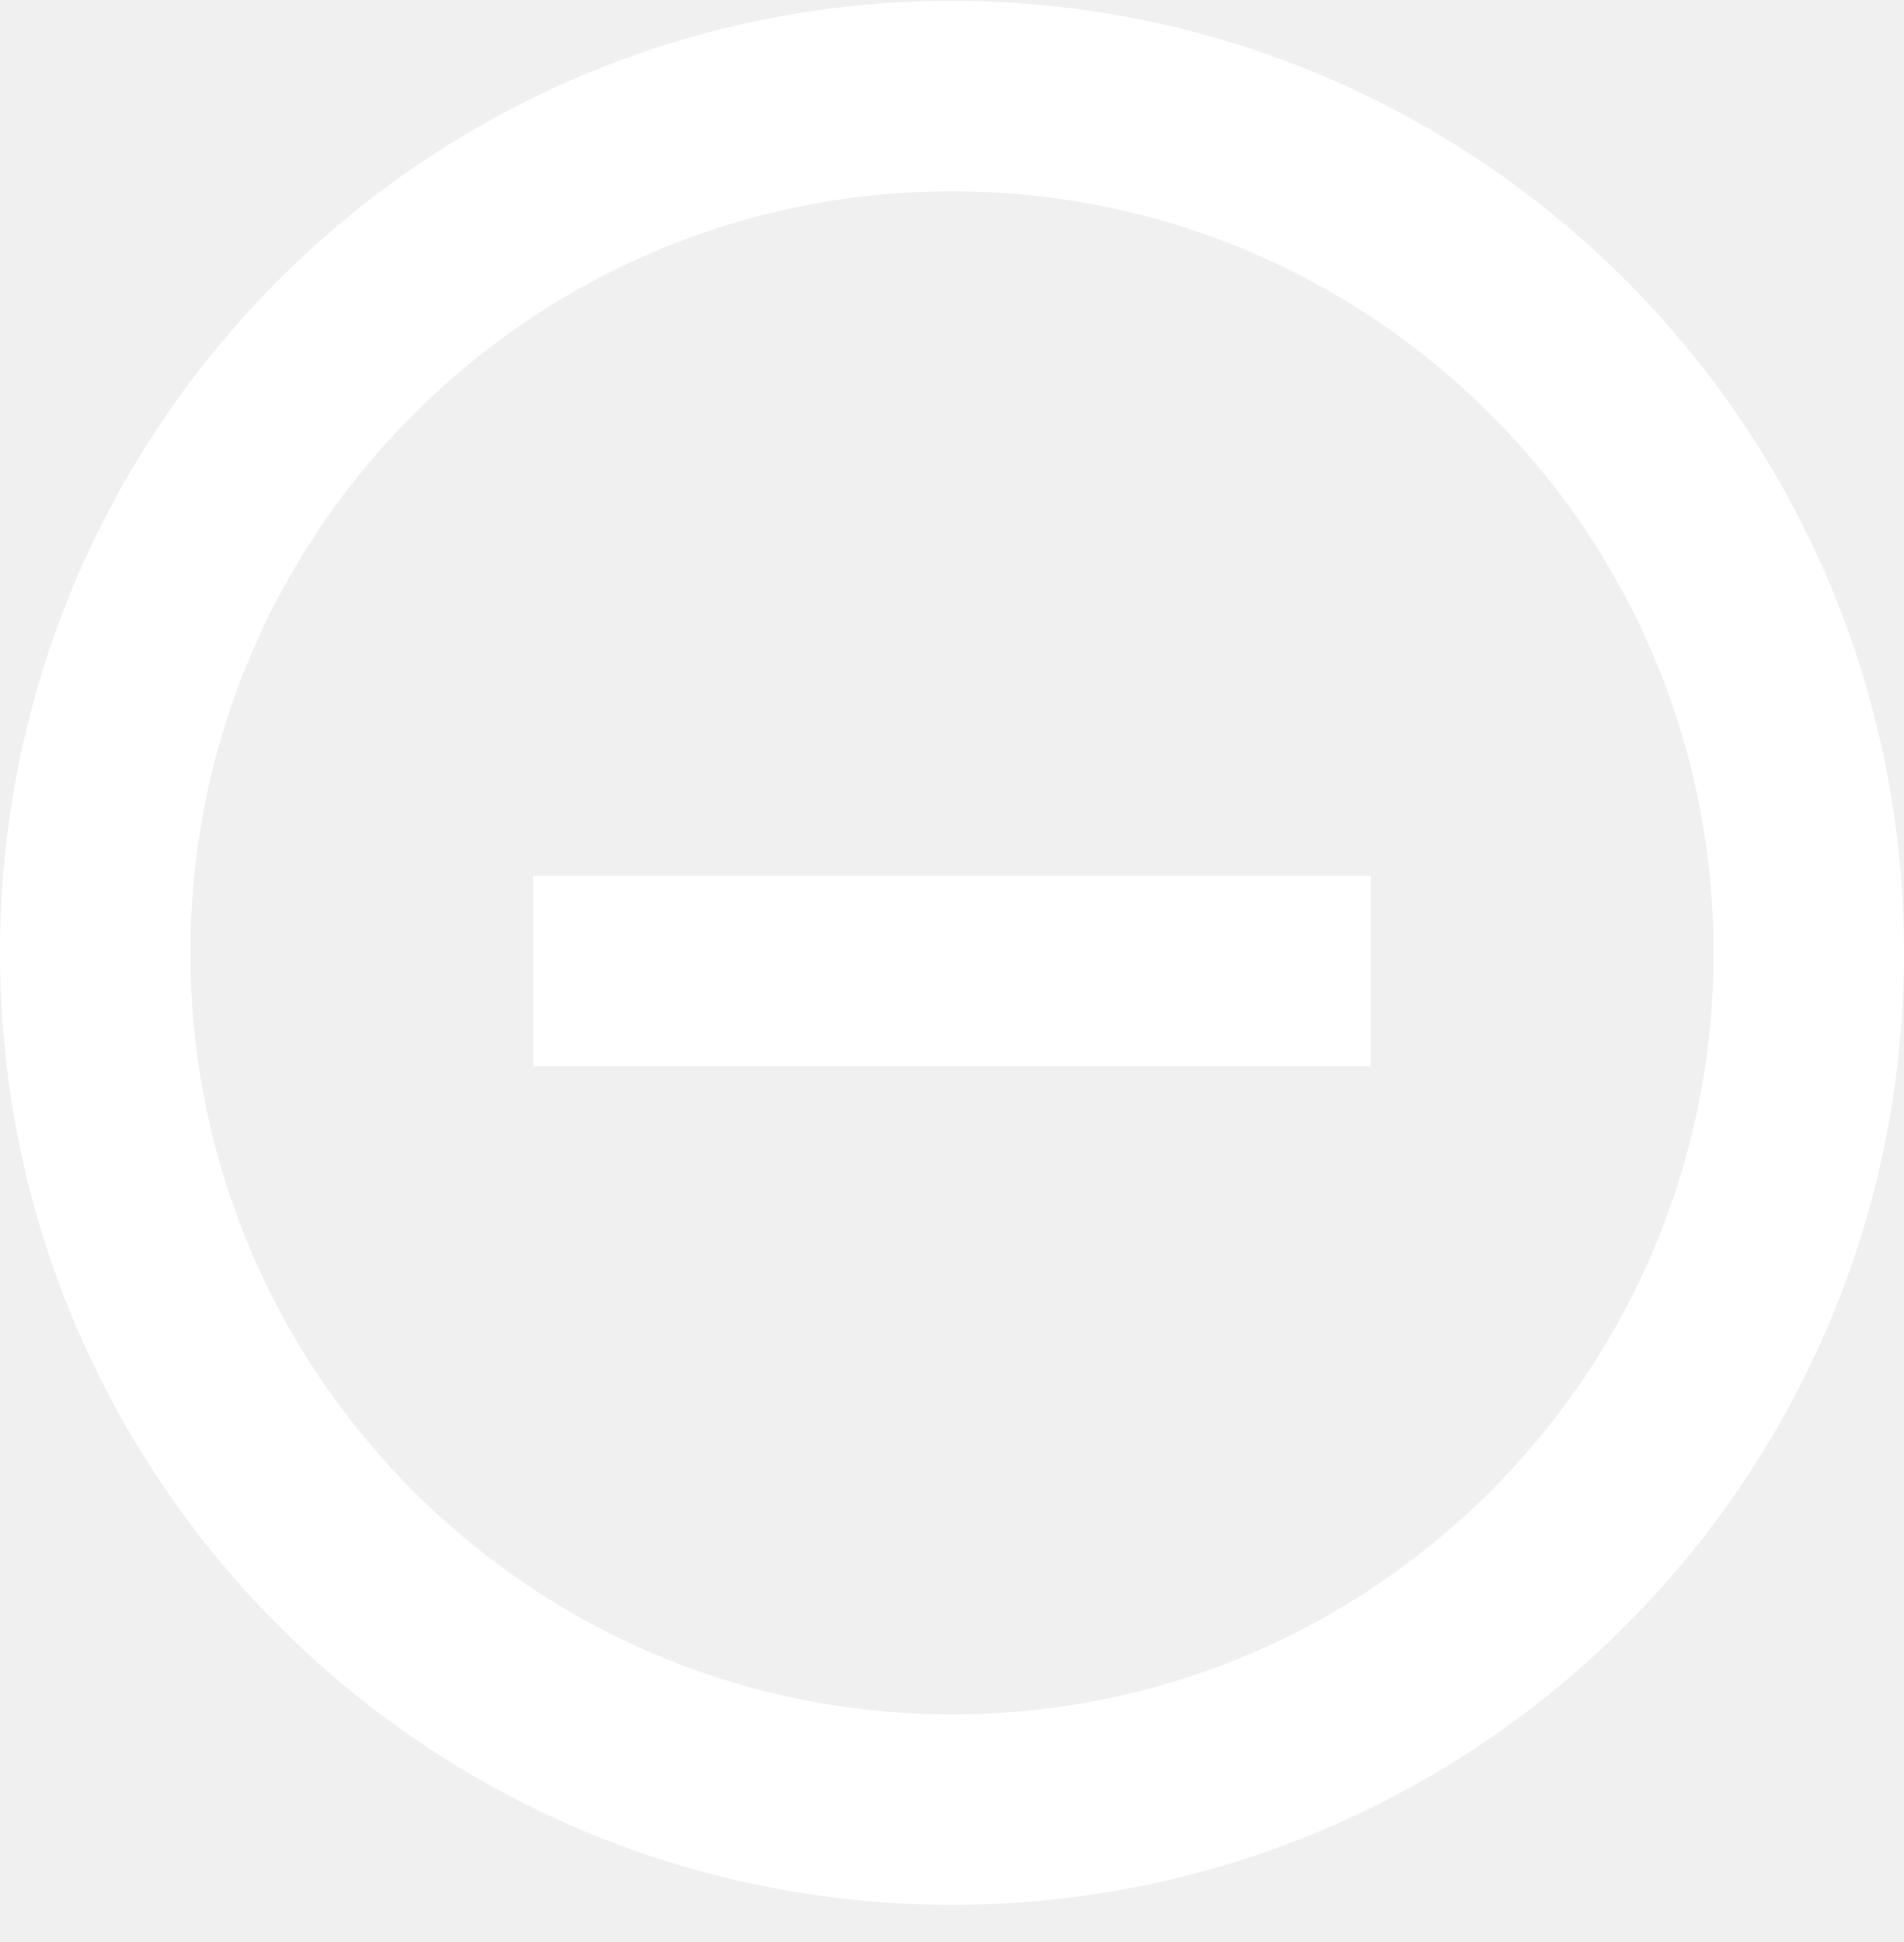
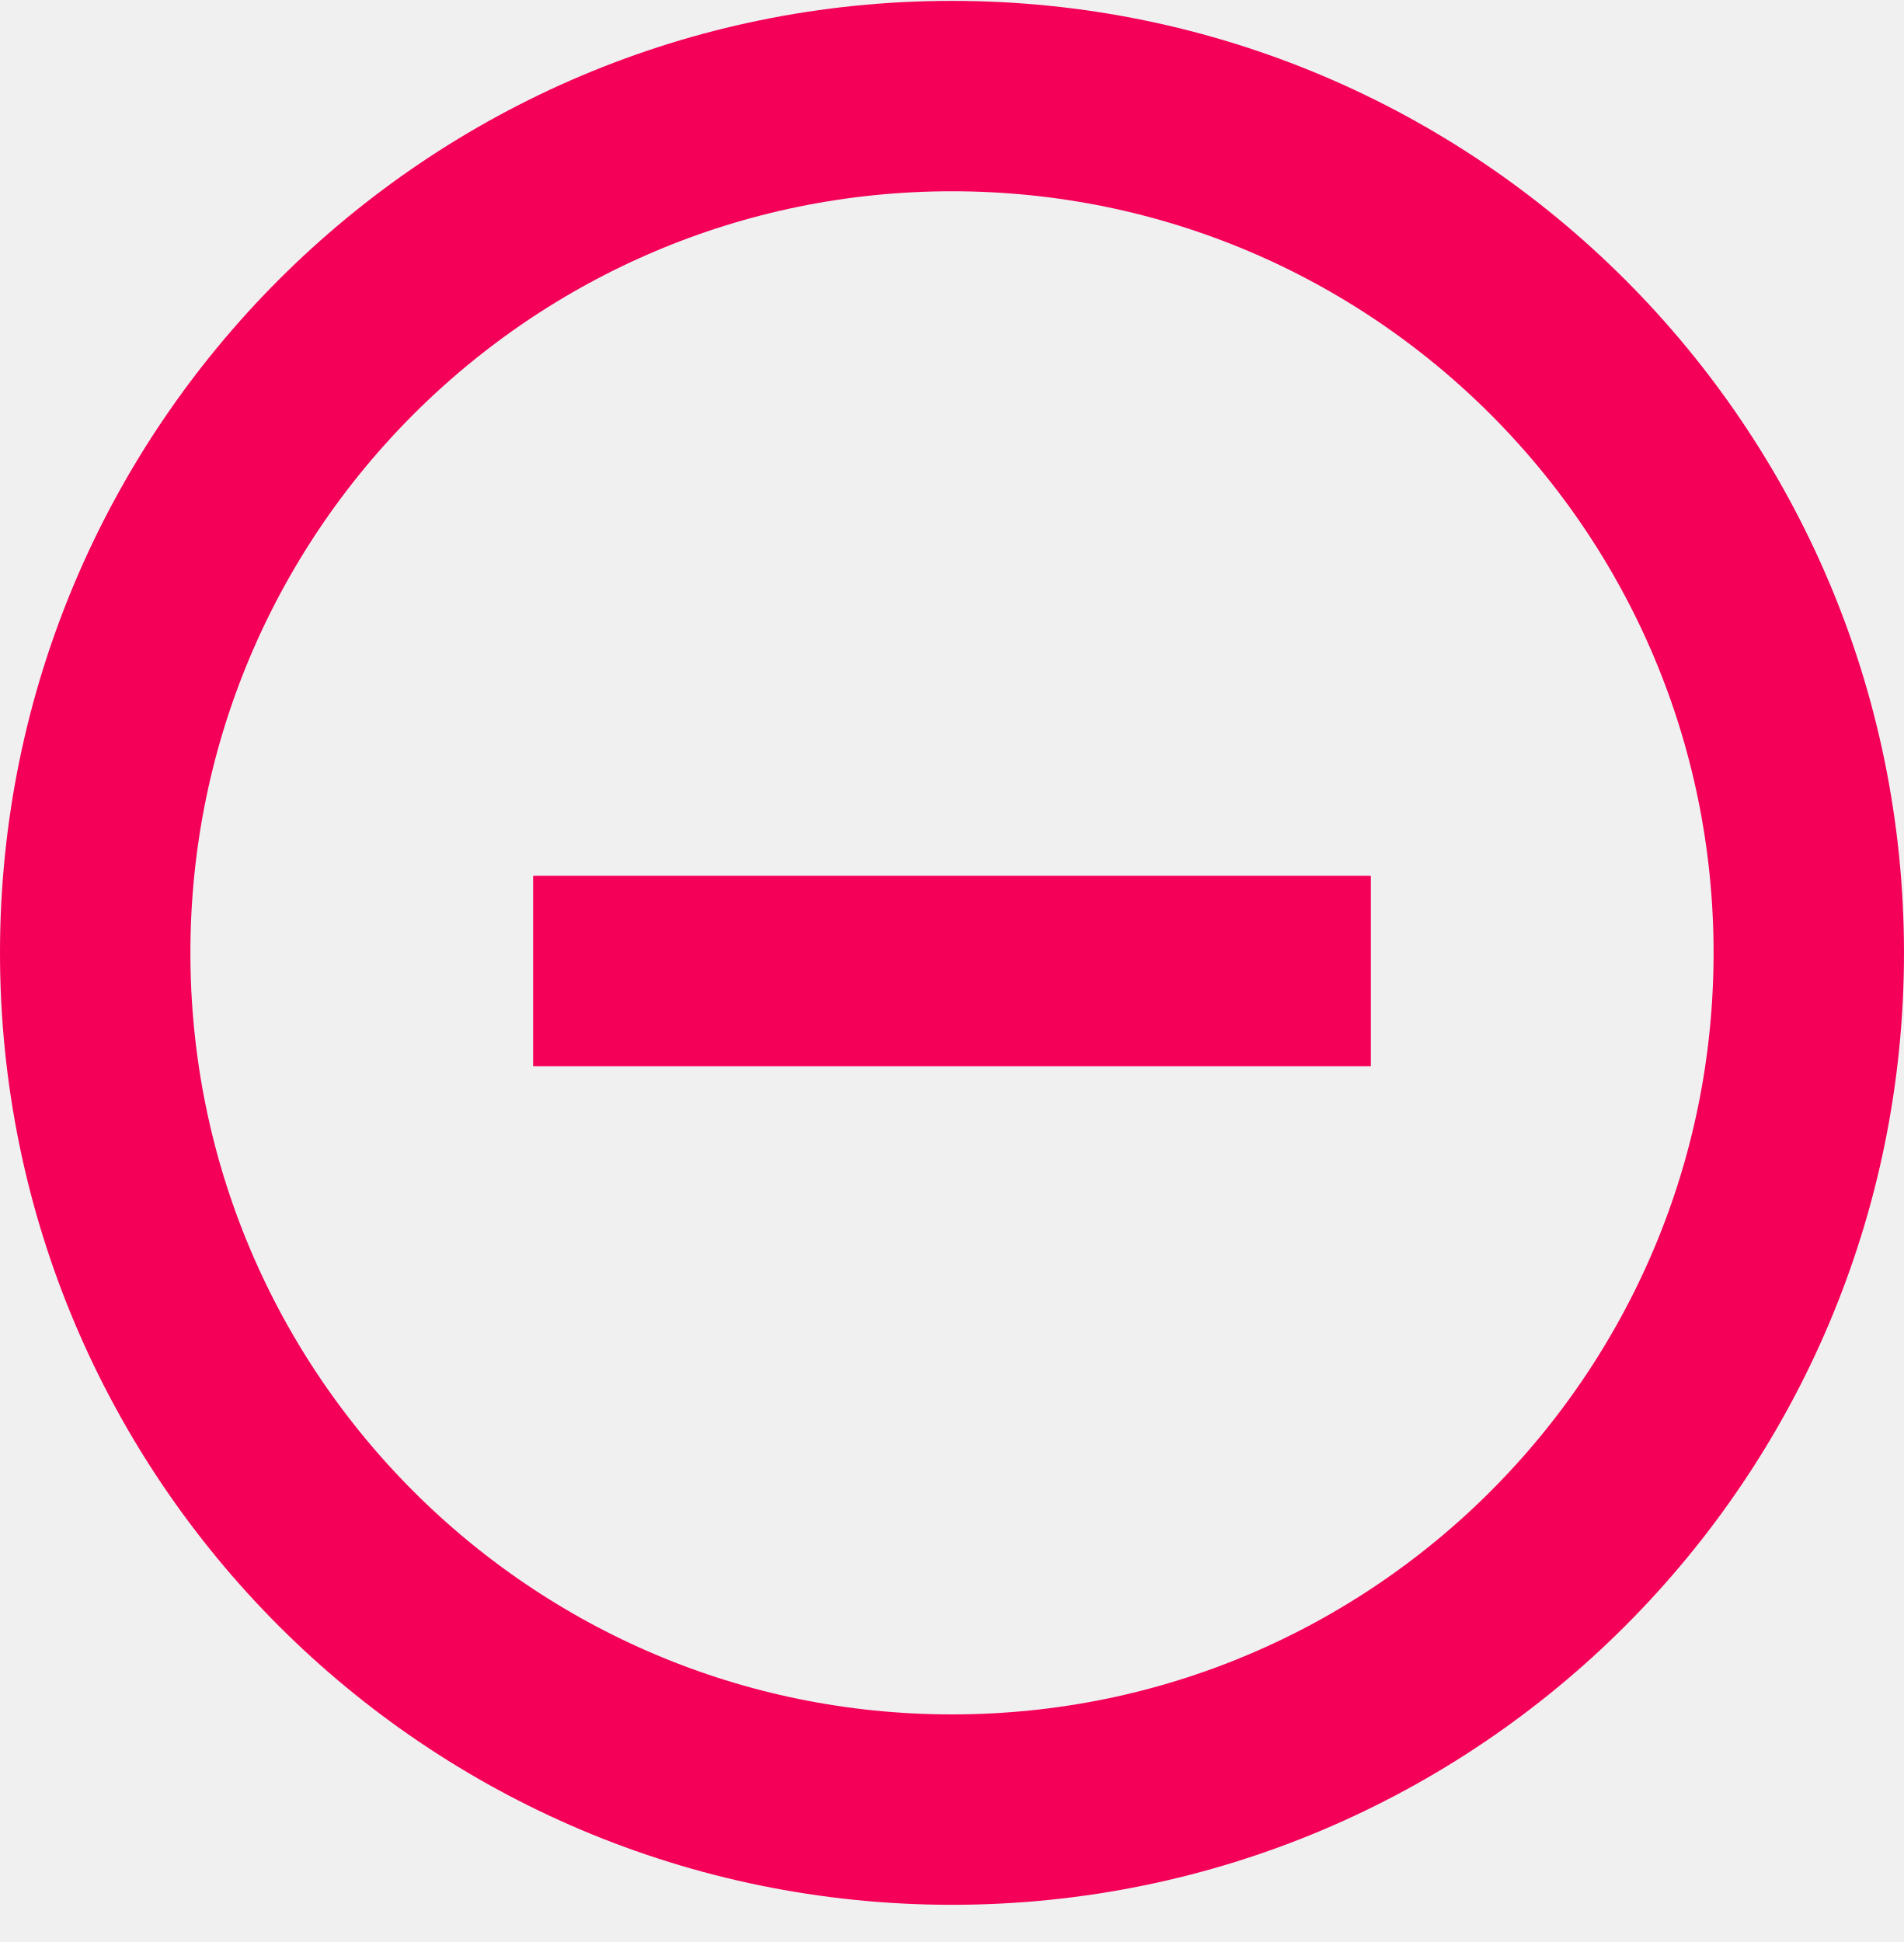
<svg xmlns="http://www.w3.org/2000/svg" width="50" height="51" viewBox="0 0 50 51" fill="none">
-   <path id="Ellipse 1" d="M47.5 25.023C47.5 37.45 37.426 47.523 25 47.523C12.574 47.523 2.5 37.45 2.5 25.023C2.5 12.597 12.574 2.523 25 2.523C37.426 2.523 47.5 12.597 47.5 25.023Z" stroke="white" stroke-width="5" />
-   <path id="Line 1" d="M14 25.5H36" stroke="white" stroke-width="5" />
+   <path id="Ellipse 1" d="M47.5 25.023C47.5 37.45 37.426 47.523 25 47.523C12.574 47.523 2.5 37.45 2.5 25.023C2.5 12.597 12.574 2.523 25 2.523C37.426 2.523 47.5 12.597 47.5 25.023Z" stroke="#F40058" stroke-width="5" />
+   <path id="Line 1" d="M14 25.5H36" stroke="#F40058" stroke-width="5" />
</svg>
